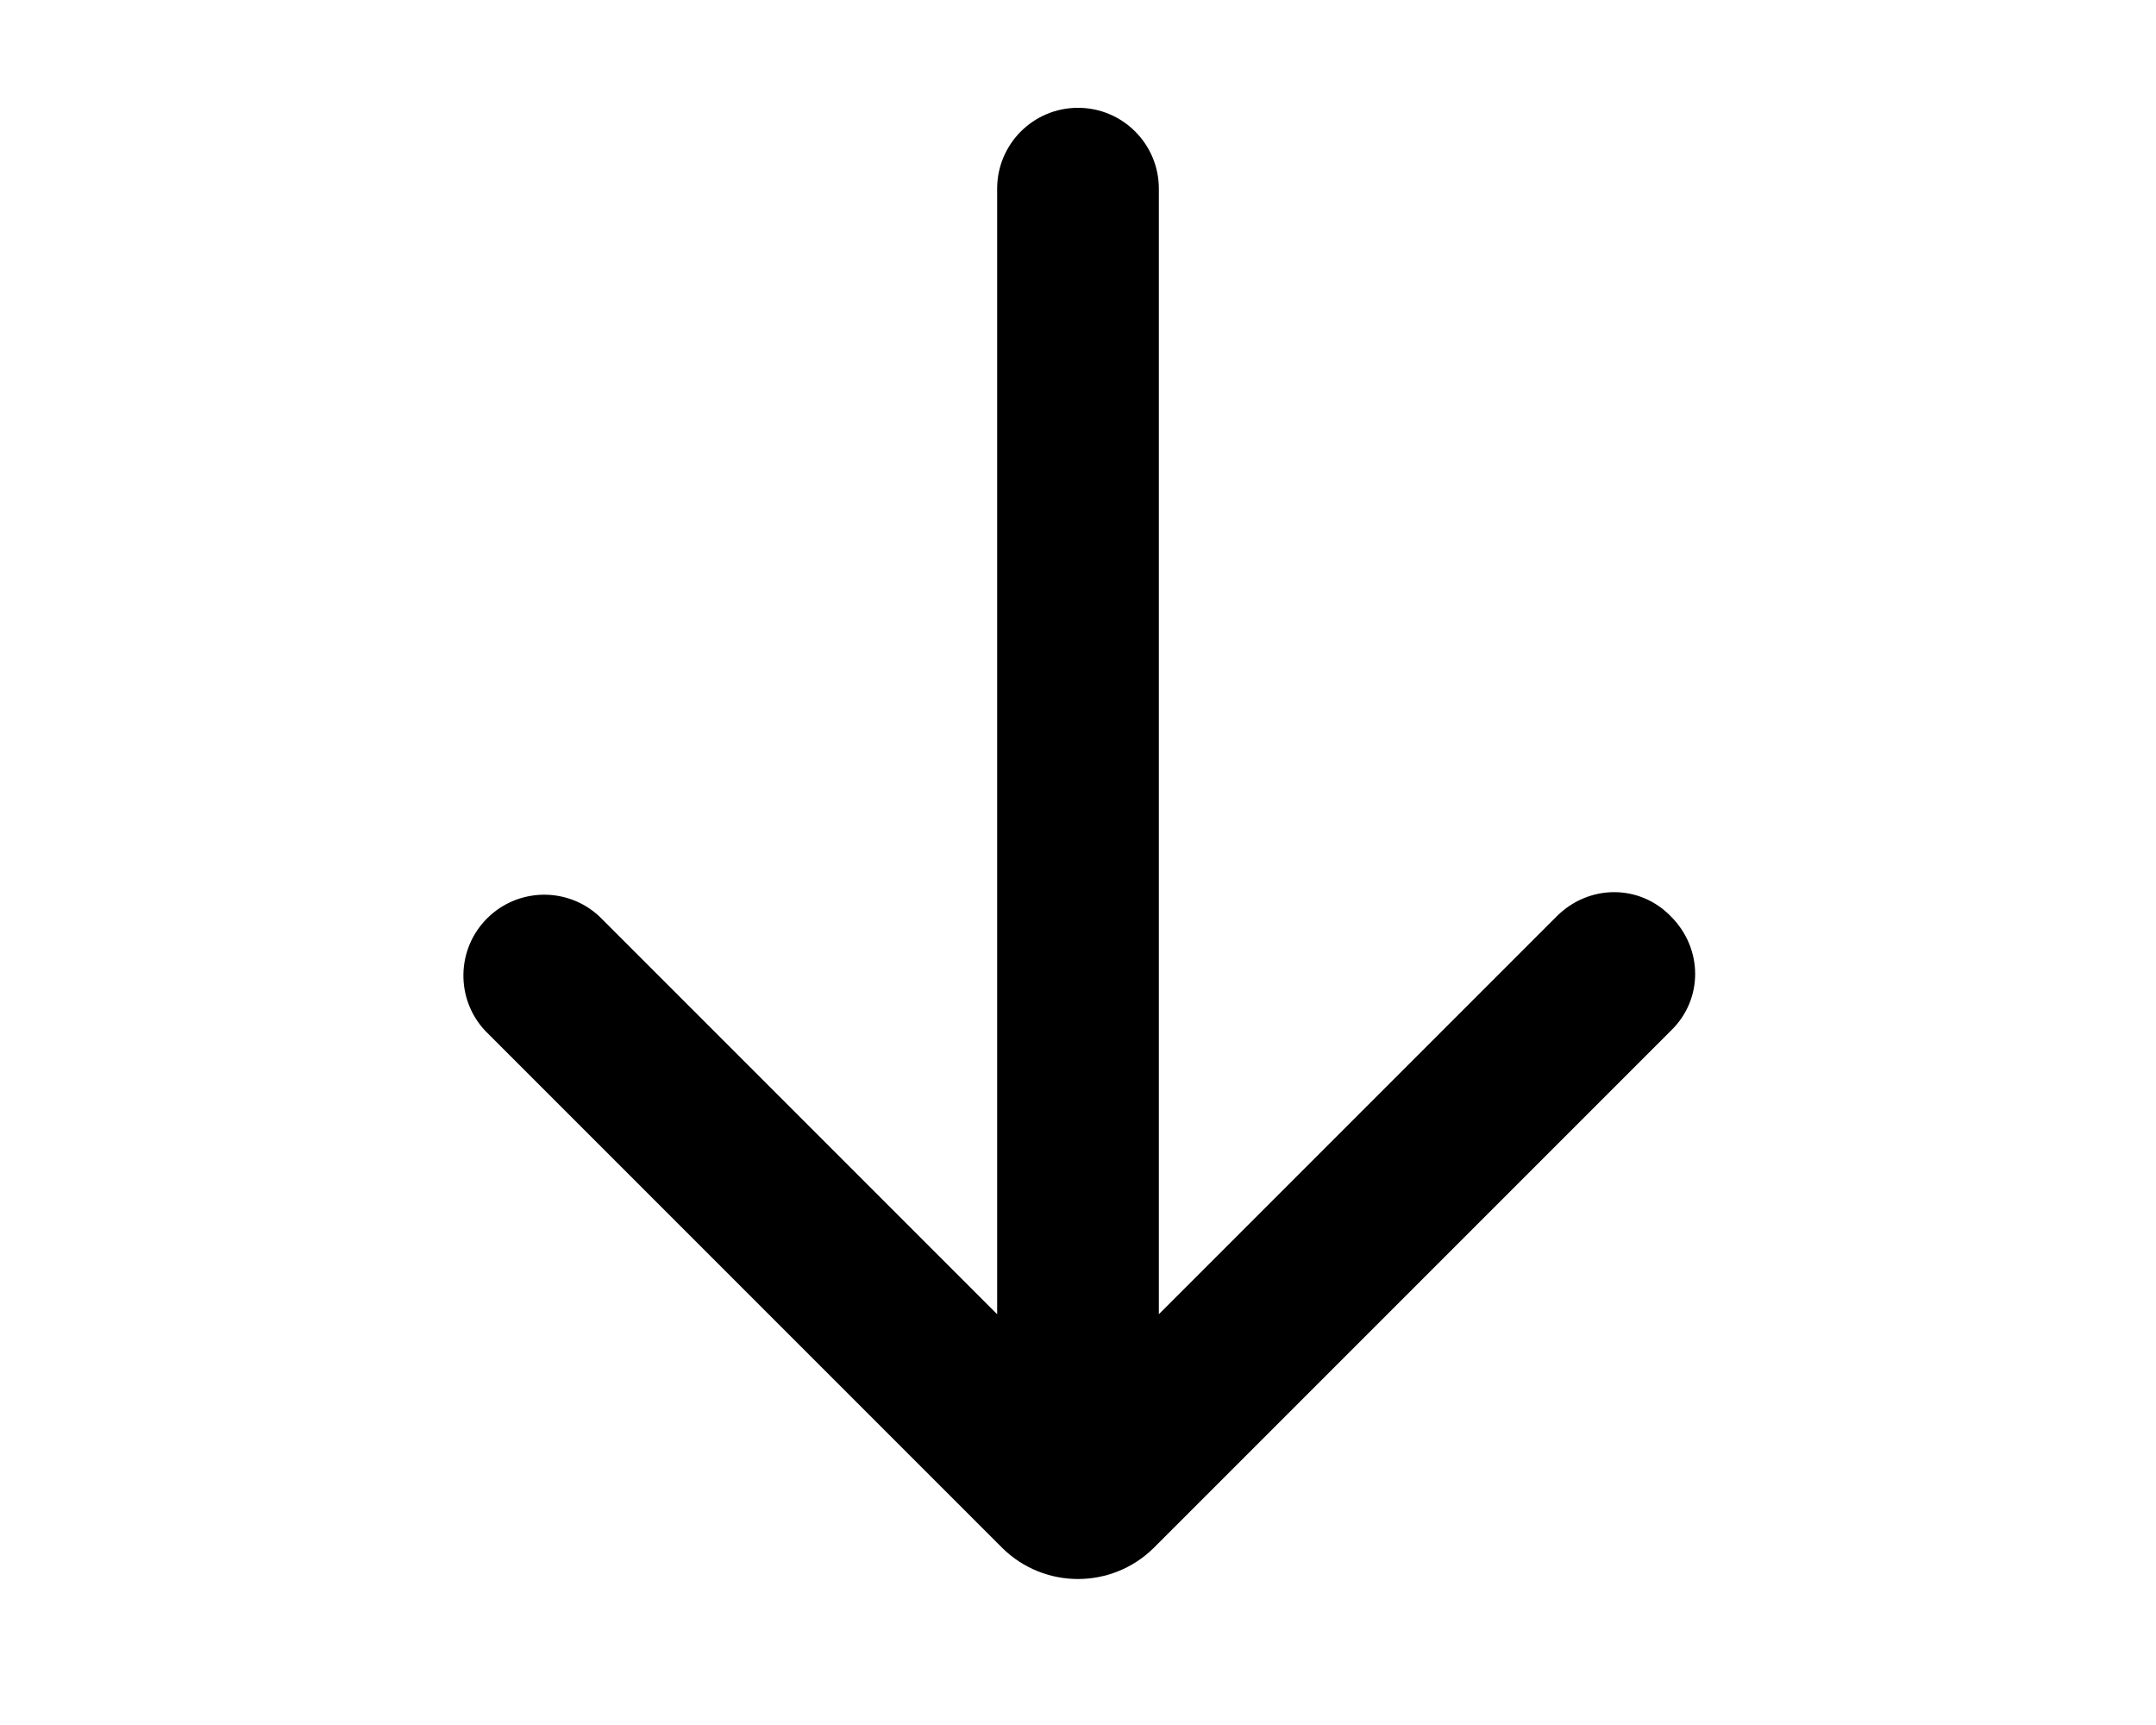
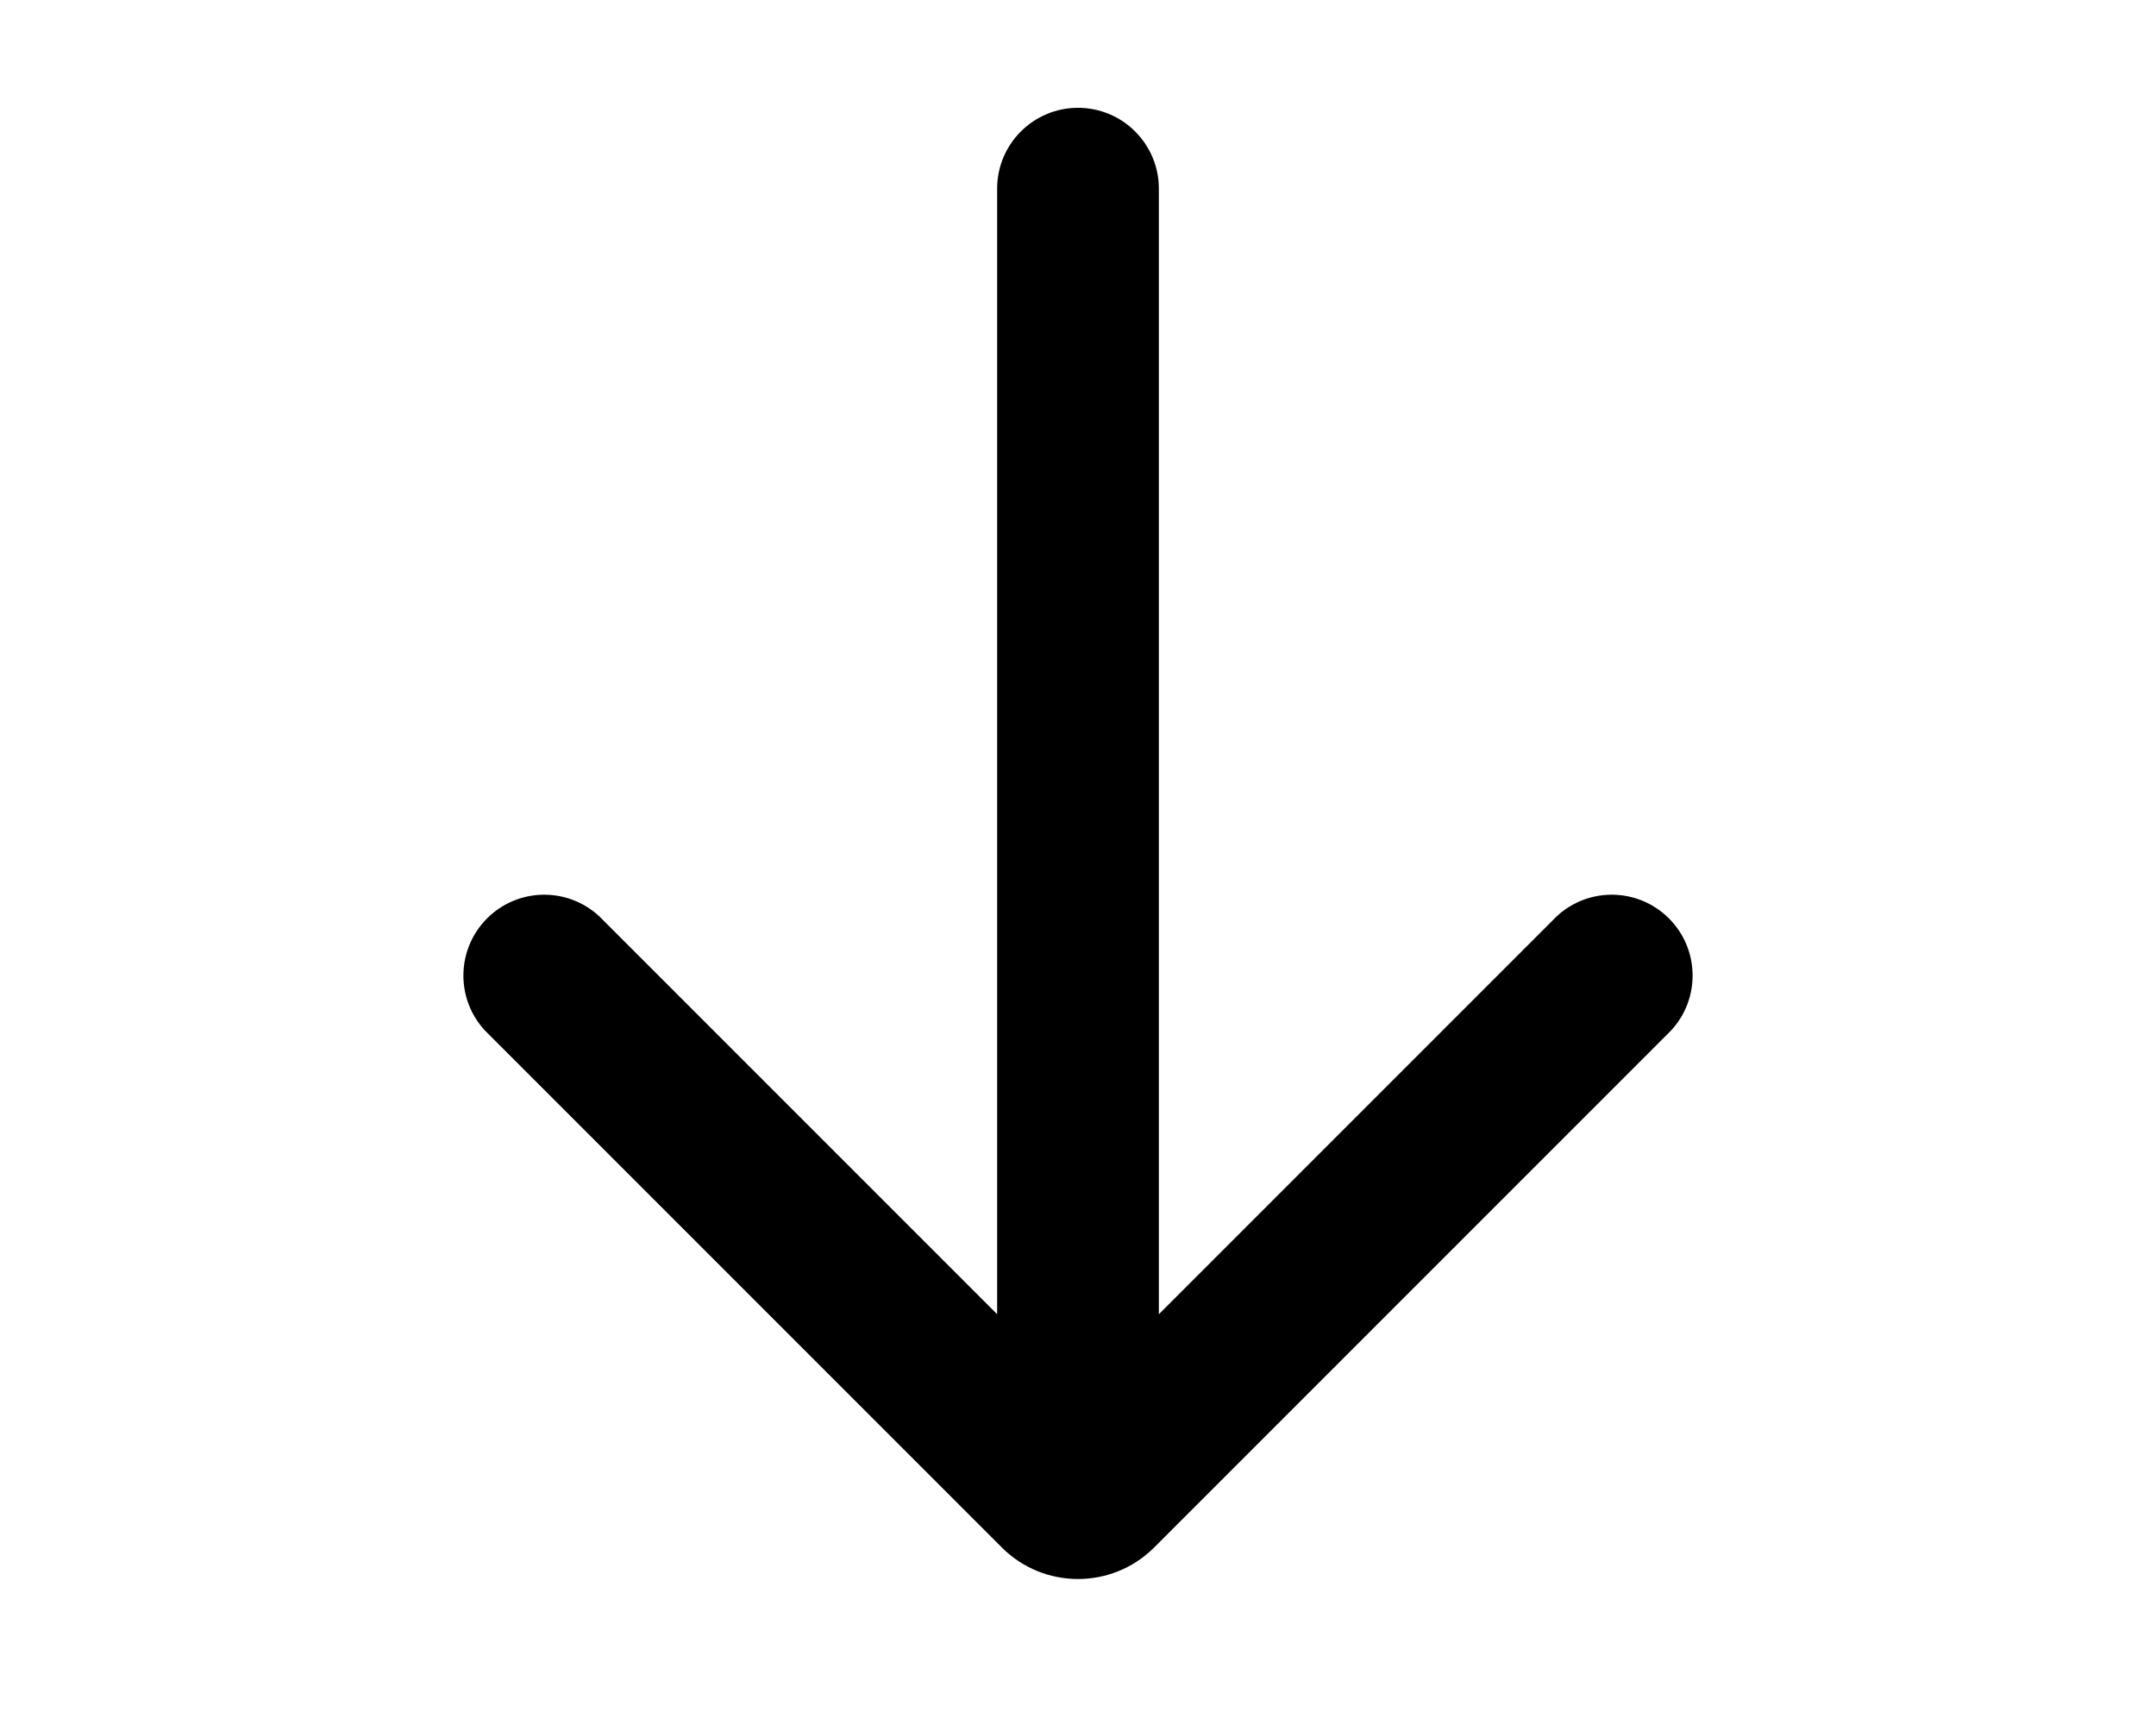
<svg xmlns="http://www.w3.org/2000/svg" viewBox="0 0 20 16" fill="currentColor">
-   <path fill-rule="evenodd" d="M9.25 12.19V1.75a.75.75 0 0 1 1.5 0v10.44l3.69-3.69c.3-.3.77-.3 1.06 0 .3.3.3.77 0 1.06l-4.8 4.8a1 1 0 0 1-1.4 0l-4.8-4.8A.75.75 0 0 1 5.56 8.5l3.69 3.69Z" />
+   <path fill-rule="evenodd" d="M9.25 12.19V1.75a.75.75 0 0 1 1.5 0v10.44l3.69-3.69a.75.75 0 0 1 1.06 1.06l-4.8 4.8a1 1 0 0 1-1.4 0l-4.8-4.8A.75.75 0 0 1 5.56 8.5l3.69 3.69Z" />
</svg>
